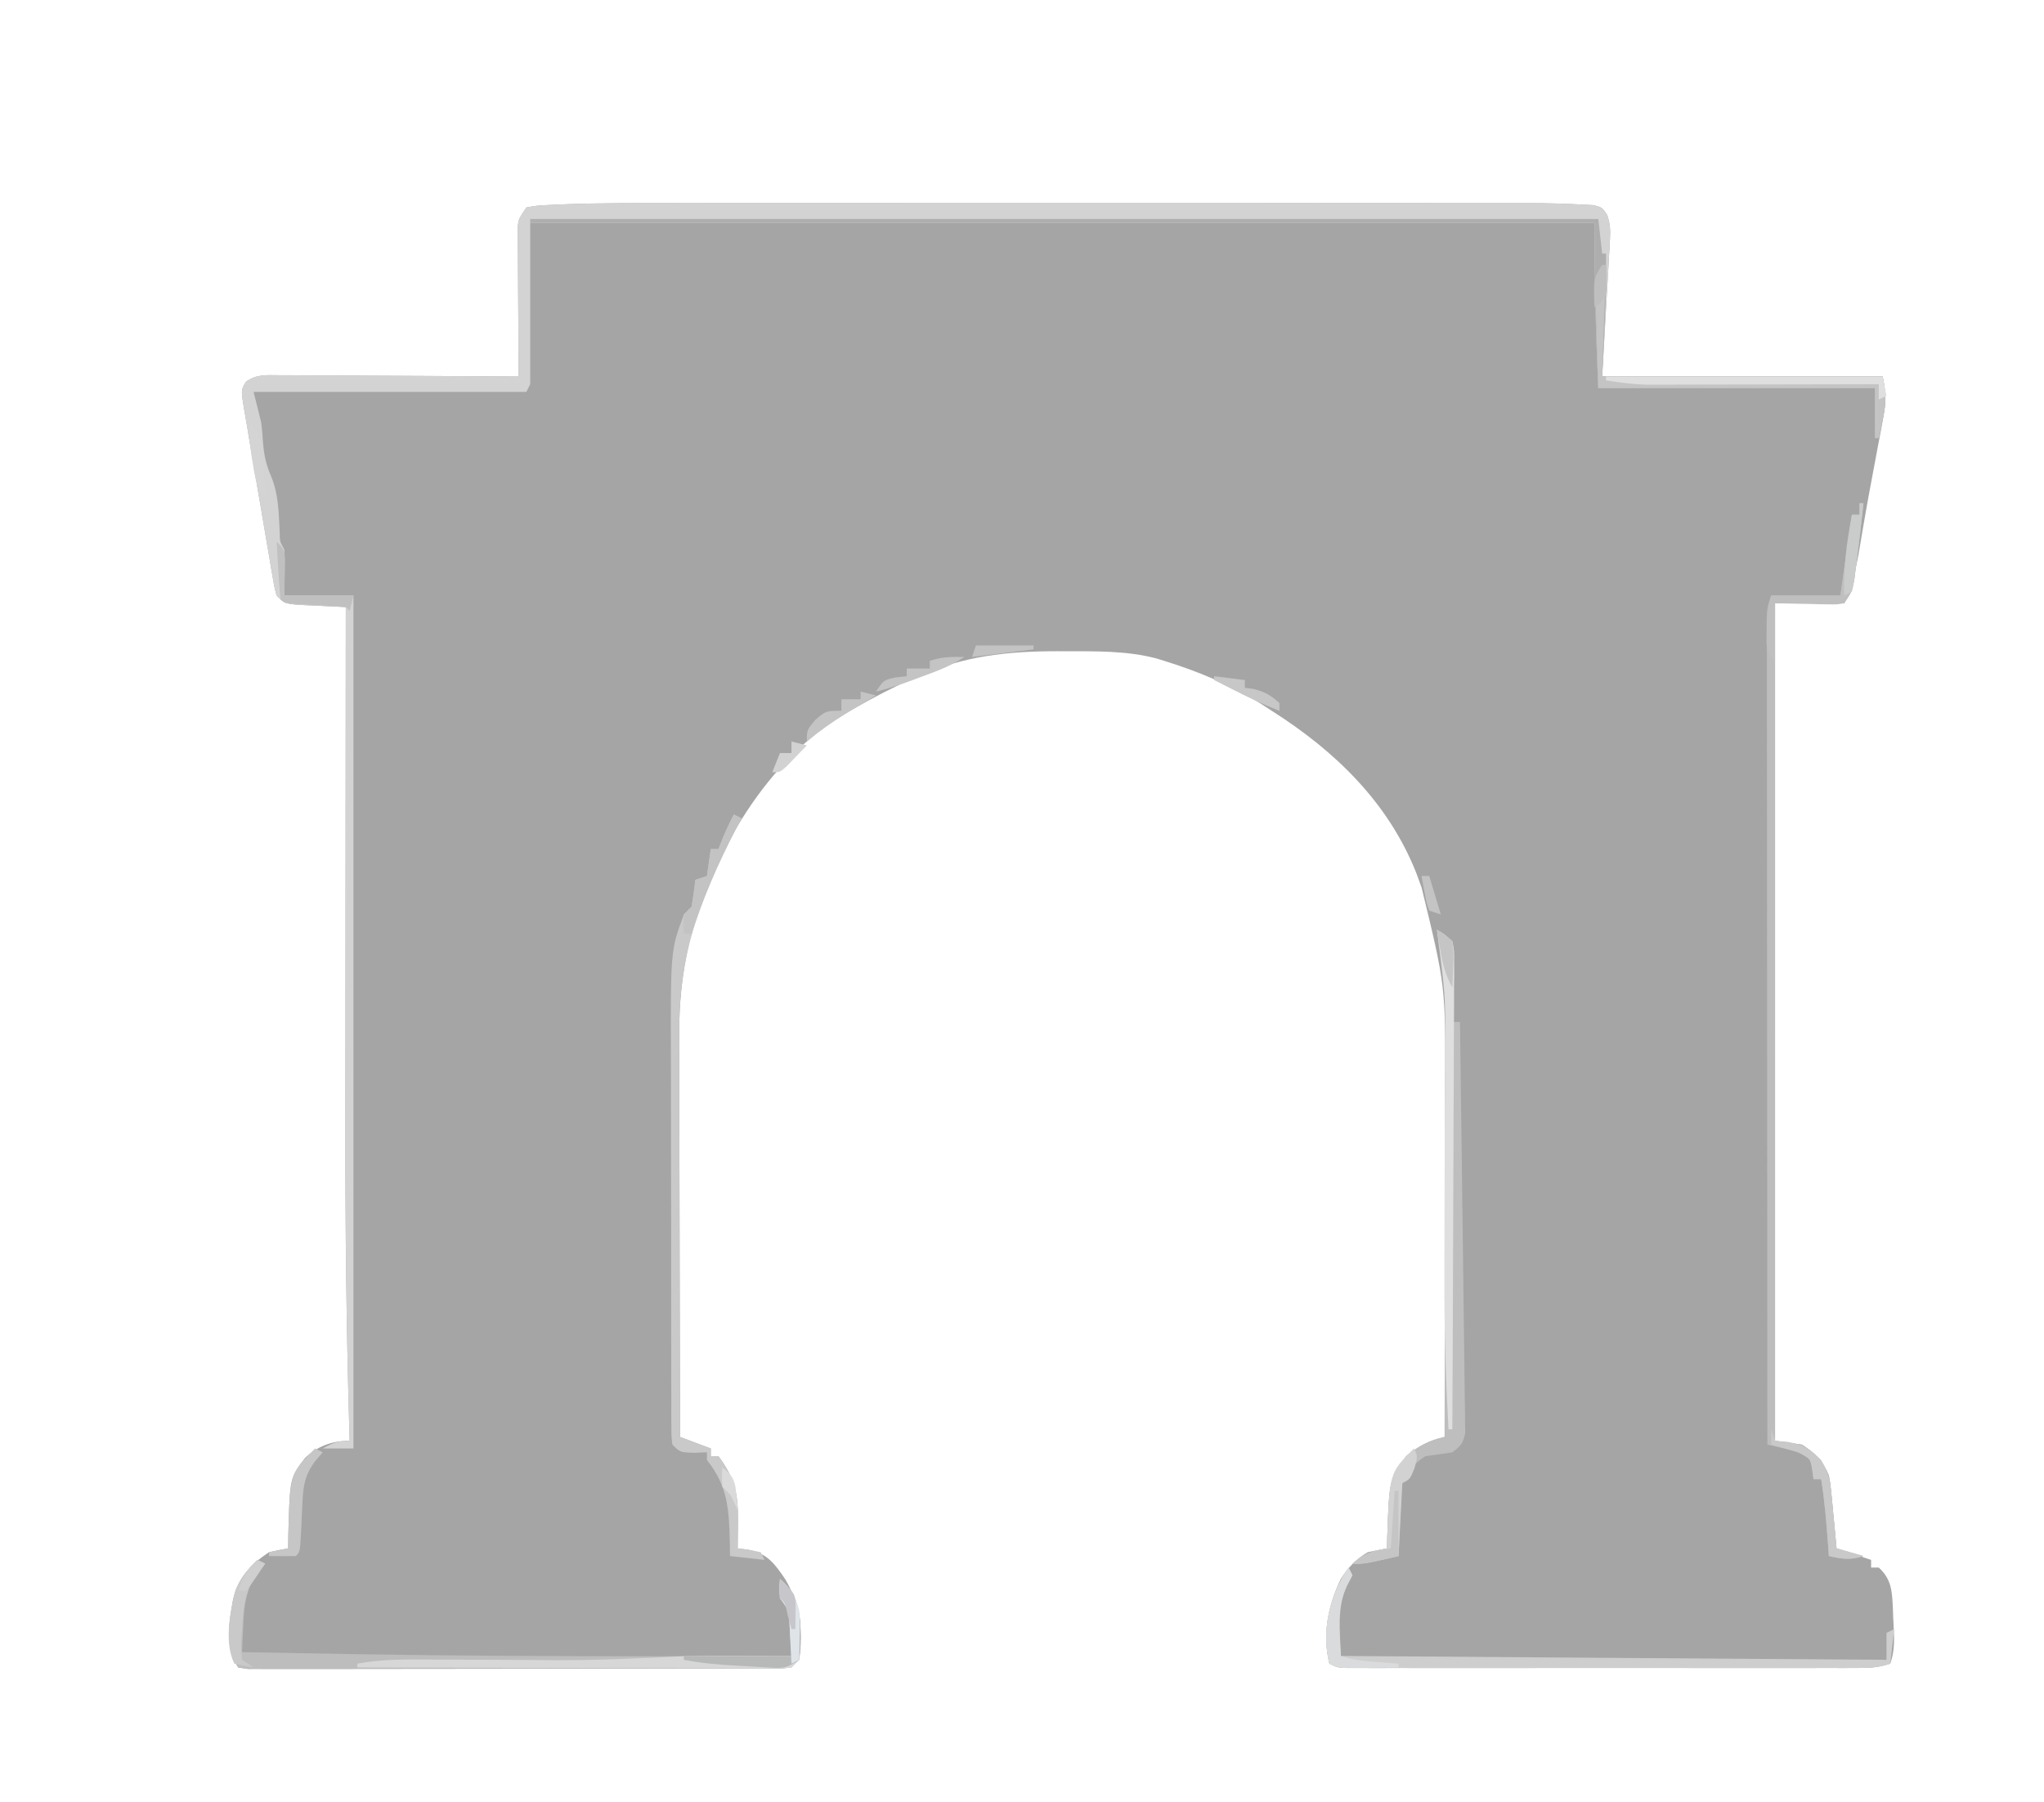
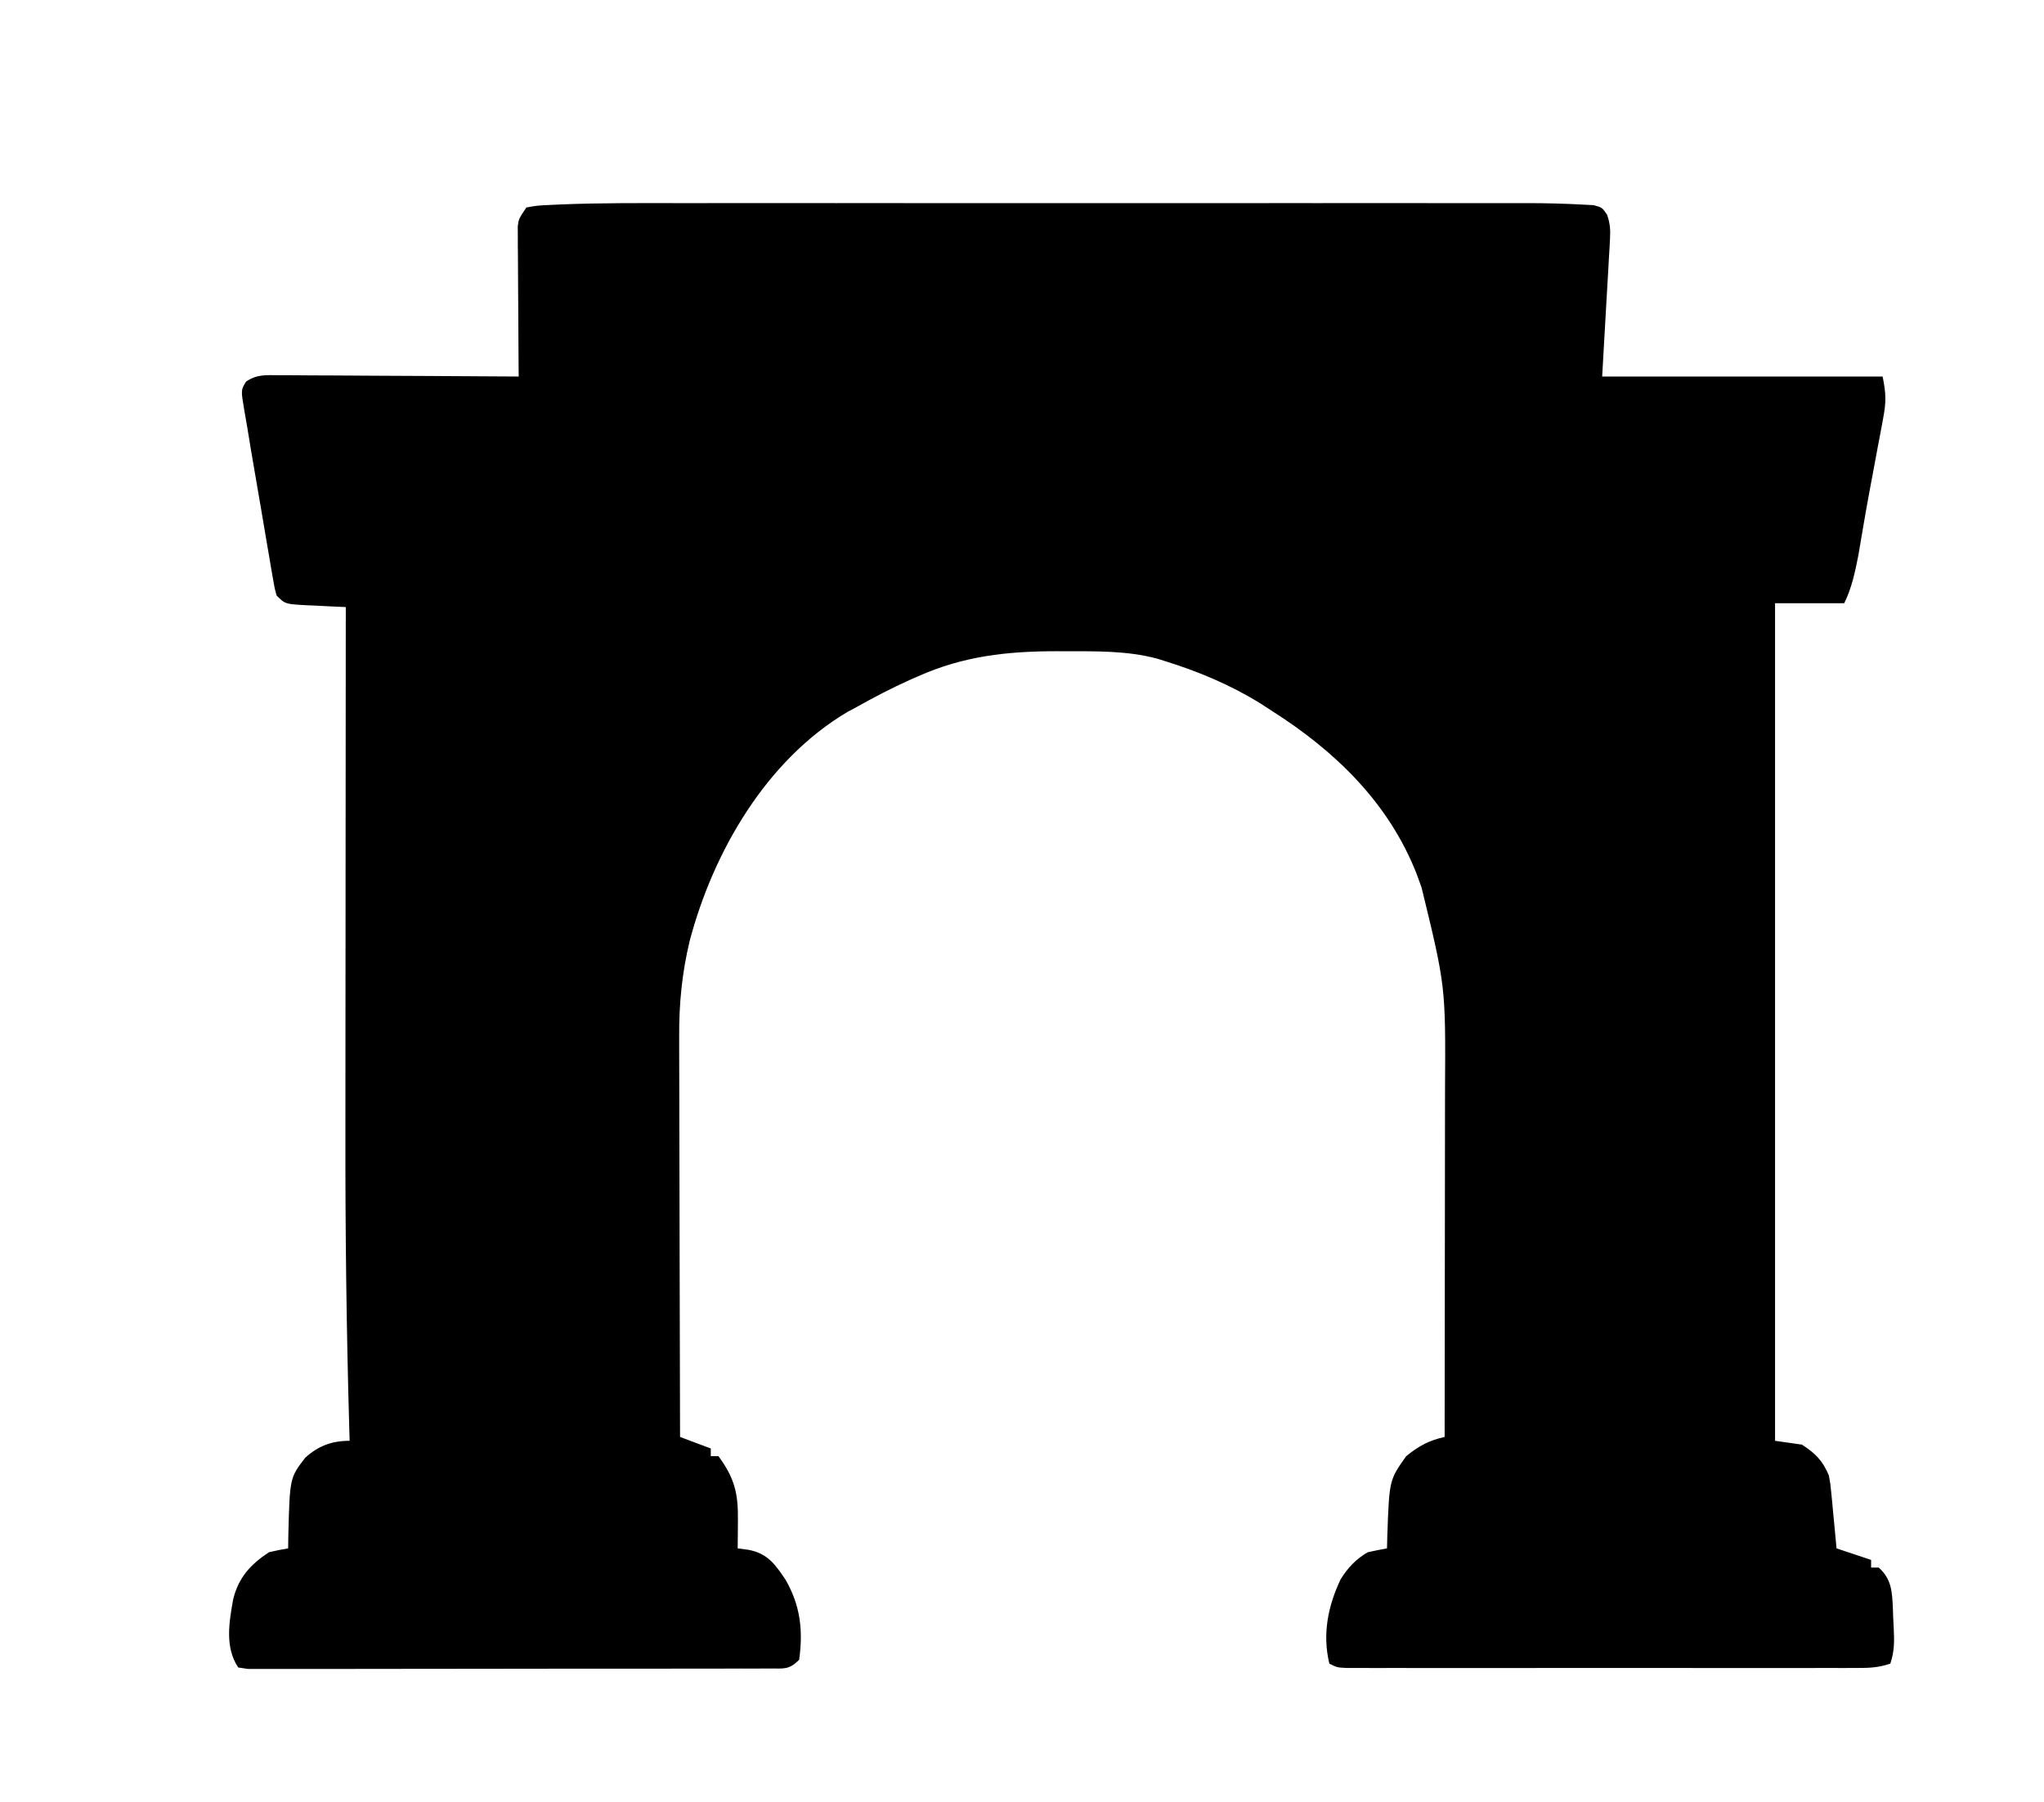
- <svg xmlns="http://www.w3.org/2000/svg" version="1.1" width="532" height="469">
-   <path d="M0 0 C2.477 -0.001 4.954 -0.003 7.431 -0.005 C13.423 -0.009 19.415 -0.009 25.407 -0.006 C30.28 -0.004 35.153 -0.003 40.025 -0.004 C41.071 -0.005 41.071 -0.005 42.137 -0.005 C43.553 -0.005 44.969 -0.006 46.385 -0.006 C59.619 -0.009 72.853 -0.005 86.086 -0 C97.421 0.004 108.755 0.004 120.089 -0.001 C133.288 -0.006 146.486 -0.008 159.684 -0.005 C161.093 -0.005 162.502 -0.005 163.911 -0.004 C164.604 -0.004 165.297 -0.004 166.011 -0.004 C170.876 -0.003 175.74 -0.005 180.605 -0.007 C187.157 -0.01 193.71 -0.008 200.262 -0.002 C202.662 -0.001 205.062 -0.001 207.462 -0.003 C210.746 -0.006 214.03 -0.003 217.314 0.002 C218.255 0 219.196 -0.002 220.166 -0.004 C224.843 0.009 229.515 0.127 234.185 0.387 C235.085 0.433 235.985 0.478 236.912 0.524 C239.134 1.129 239.134 1.129 240.433 3.051 C241.193 5.307 241.312 6.885 241.177 9.255 C241.116 10.473 241.116 10.473 241.053 11.715 C240.973 12.98 240.973 12.98 240.891 14.27 C240.829 15.443 240.829 15.443 240.766 16.641 C240.609 19.554 240.433 22.467 240.259 25.379 C239.887 31.897 239.516 38.414 239.134 45.129 C263.224 45.129 287.314 45.129 312.134 45.129 C313.051 49.718 313.074 51.732 312.243 56.145 C312.029 57.306 311.816 58.467 311.596 59.664 C311.361 60.89 311.126 62.116 310.884 63.379 C310.413 65.909 309.943 68.439 309.473 70.969 C309.127 72.81 309.127 72.81 308.774 74.688 C307.72 80.351 306.769 86.031 305.809 91.711 C304.968 95.968 304.083 100.23 302.134 104.129 C296.194 104.129 290.254 104.129 284.134 104.129 C284.134 176.069 284.134 248.009 284.134 322.129 C286.444 322.459 288.754 322.789 291.134 323.129 C294.648 325.394 296.528 327.31 298.134 331.129 C298.544 333.328 298.544 333.328 298.766 335.676 C298.892 336.943 298.892 336.943 299.02 338.235 C299.099 339.108 299.178 339.98 299.259 340.879 C299.345 341.768 299.431 342.656 299.52 343.571 C299.732 345.756 299.934 347.943 300.134 350.129 C303.104 351.119 306.074 352.109 309.134 353.129 C309.134 353.789 309.134 354.449 309.134 355.129 C309.794 355.129 310.454 355.129 311.134 355.129 C314.511 358.198 314.583 361.431 314.802 365.733 C314.829 366.544 314.856 367.356 314.884 368.192 C314.926 369.007 314.969 369.823 315.012 370.663 C315.17 374.212 315.271 376.717 314.134 380.129 C310.972 381.183 308.753 381.255 305.433 381.256 C304.246 381.259 303.058 381.262 301.834 381.265 C300.53 381.263 299.225 381.261 297.881 381.259 C296.495 381.26 295.109 381.262 293.722 381.264 C289.956 381.269 286.19 381.267 282.423 381.264 C278.486 381.261 274.548 381.264 270.611 381.265 C263.999 381.267 257.387 381.265 250.775 381.26 C243.124 381.254 235.474 381.256 227.823 381.262 C221.26 381.266 214.696 381.267 208.133 381.264 C204.211 381.263 200.288 381.262 196.366 381.266 C192.68 381.269 188.994 381.267 185.307 381.261 C183.304 381.259 181.301 381.262 179.297 381.265 C178.112 381.262 176.927 381.259 175.707 381.256 C174.673 381.256 173.639 381.256 172.573 381.255 C170.134 381.129 170.134 381.129 168.134 380.129 C166.279 372.568 167.741 365.14 171.087 358.133 C172.958 355.155 175.09 352.881 178.134 351.129 C179.794 350.767 181.461 350.43 183.134 350.129 C183.159 349.067 183.185 348.005 183.212 346.911 C183.727 332.322 183.727 332.322 188.134 326.129 C191.412 323.465 194.06 322.034 198.134 321.129 C198.157 306.638 198.175 292.146 198.185 277.655 C198.19 270.925 198.197 264.194 198.209 257.464 C198.22 250.961 198.226 244.458 198.228 237.954 C198.23 235.482 198.234 233.009 198.239 230.537 C198.4 203.853 198.4 203.853 192.134 178.129 C191.689 176.907 191.244 175.685 190.786 174.426 C183.493 155.98 169.626 142.601 153.134 132.129 C152.167 131.502 151.2 130.874 150.204 130.227 C142.332 125.352 133.965 121.858 125.134 119.129 C124.507 118.934 123.88 118.738 123.234 118.536 C115.442 116.458 107.329 116.644 99.321 116.629 C98.542 116.627 97.762 116.625 96.96 116.623 C84.191 116.646 72.924 117.887 61.134 123.129 C60.401 123.45 59.669 123.771 58.915 124.102 C54.185 126.225 49.652 128.589 45.134 131.129 C43.915 131.781 43.915 131.781 42.673 132.446 C21.548 144.972 7.756 168.874 1.633 192.04 C-0.373 200.427 -1.153 208.413 -1.094 217.027 C-1.094 218.16 -1.094 219.293 -1.094 220.46 C-1.093 224.166 -1.078 227.872 -1.062 231.579 C-1.058 234.164 -1.055 236.749 -1.053 239.334 C-1.046 245.418 -1.031 251.502 -1.01 257.586 C-0.988 264.52 -0.977 271.453 -0.967 278.387 C-0.946 292.634 -0.911 306.882 -0.866 321.129 C3.094 322.614 3.094 322.614 7.134 324.129 C7.134 324.789 7.134 325.449 7.134 326.129 C7.794 326.129 8.454 326.129 9.134 326.129 C13.341 331.866 14.281 335.851 14.196 342.817 C14.192 343.519 14.187 344.221 14.182 344.944 C14.171 346.672 14.153 348.401 14.134 350.129 C15.071 350.254 16.008 350.379 16.973 350.508 C21.906 351.478 23.807 354.173 26.555 358.227 C30.451 364.957 31.195 371.439 30.134 379.129 C27.461 381.801 26.175 381.383 22.44 381.39 C21.228 381.397 20.017 381.404 18.768 381.412 C17.419 381.409 16.069 381.407 14.719 381.404 C13.304 381.408 11.888 381.414 10.472 381.42 C6.621 381.433 2.77 381.434 -1.081 381.431 C-4.292 381.43 -7.503 381.435 -10.714 381.44 C-18.286 381.451 -25.859 381.451 -33.431 381.445 C-41.253 381.439 -49.075 381.451 -56.897 381.473 C-63.604 381.49 -70.311 381.496 -77.019 381.493 C-81.029 381.491 -85.038 381.494 -89.048 381.508 C-92.817 381.52 -96.586 381.518 -100.355 381.505 C-101.741 381.503 -103.127 381.506 -104.513 381.514 C-106.399 381.524 -108.286 381.515 -110.173 381.504 C-111.23 381.504 -112.288 381.504 -113.377 381.504 C-114.199 381.38 -115.02 381.257 -115.866 381.129 C-119.367 375.878 -118.254 369.421 -117.179 363.379 C-115.773 357.707 -112.728 354.37 -107.866 351.129 C-106.211 350.744 -104.544 350.401 -102.866 350.129 C-102.845 348.428 -102.845 348.428 -102.823 346.692 C-102.436 331.748 -102.436 331.748 -98.398 326.512 C-95.002 323.446 -91.477 322.129 -86.866 322.129 C-86.911 320.6 -86.911 320.6 -86.957 319.04 C-87.701 293.166 -88.008 267.317 -87.968 241.433 C-87.961 236.61 -87.961 231.787 -87.96 226.963 C-87.957 217.905 -87.949 208.847 -87.938 199.789 C-87.927 189.445 -87.922 179.101 -87.917 168.757 C-87.906 147.548 -87.889 126.339 -87.866 105.129 C-89.564 105.056 -89.564 105.056 -91.296 104.981 C-92.778 104.906 -94.26 104.83 -95.741 104.754 C-96.488 104.723 -97.234 104.693 -98.003 104.661 C-103.64 104.356 -103.64 104.356 -105.866 102.129 C-106.404 100.196 -106.404 100.196 -106.812 97.807 C-106.969 96.912 -107.126 96.017 -107.287 95.095 C-107.449 94.124 -107.61 93.153 -107.777 92.153 C-107.949 91.154 -108.121 90.154 -108.299 89.125 C-108.85 85.919 -109.389 82.712 -109.929 79.504 C-110.296 77.365 -110.664 75.226 -111.032 73.086 C-111.385 71.025 -111.738 68.964 -112.089 66.903 C-112.253 65.944 -112.416 64.986 -112.585 63.998 C-112.887 62.201 -113.182 60.404 -113.469 58.605 C-113.727 56.996 -114.005 55.389 -114.304 53.787 C-115.174 48.618 -115.174 48.618 -113.796 46.431 C-110.93 44.497 -108.627 44.77 -105.192 44.789 C-104.182 44.788 -104.182 44.788 -103.151 44.787 C-100.927 44.79 -98.704 44.813 -96.48 44.836 C-94.937 44.842 -93.394 44.846 -91.852 44.849 C-87.792 44.861 -83.734 44.89 -79.675 44.923 C-75.532 44.954 -71.39 44.968 -67.247 44.983 C-59.12 45.015 -50.993 45.066 -42.866 45.129 C-42.877 43.903 -42.887 42.677 -42.898 41.413 C-42.934 36.868 -42.957 32.323 -42.976 27.777 C-42.986 25.809 -43 23.841 -43.017 21.873 C-43.042 19.046 -43.053 16.218 -43.062 13.391 C-43.072 12.51 -43.082 11.628 -43.093 10.72 C-43.093 9.9 -43.093 9.079 -43.094 8.234 C-43.098 7.512 -43.102 6.79 -43.107 6.047 C-42.866 4.129 -42.866 4.129 -40.866 1.129 C-38.045 0.622 -38.045 0.622 -34.296 0.45 C-33.594 0.417 -32.893 0.384 -32.17 0.35 C-21.455 -0.094 -10.722 -0.01 0 0 Z " fill="#A5A5A5" transform="translate(177.8665,52.87061)" />
-   <path d="M0 0 C2.477 -0.001 4.954 -0.003 7.431 -0.005 C13.423 -0.009 19.415 -0.009 25.407 -0.006 C30.28 -0.004 35.153 -0.003 40.025 -0.004 C41.071 -0.005 41.071 -0.005 42.137 -0.005 C43.553 -0.005 44.969 -0.006 46.385 -0.006 C59.619 -0.009 72.853 -0.005 86.086 -0 C97.421 0.004 108.755 0.004 120.089 -0.001 C133.288 -0.006 146.486 -0.008 159.684 -0.005 C161.093 -0.005 162.502 -0.005 163.911 -0.004 C164.604 -0.004 165.297 -0.004 166.011 -0.004 C170.876 -0.003 175.74 -0.005 180.605 -0.007 C187.157 -0.01 193.71 -0.008 200.262 -0.002 C202.662 -0.001 205.062 -0.001 207.462 -0.003 C210.746 -0.006 214.03 -0.003 217.314 0.002 C218.255 0 219.196 -0.002 220.166 -0.004 C224.843 0.009 229.515 0.127 234.185 0.387 C235.085 0.433 235.985 0.478 236.912 0.524 C239.134 1.129 239.134 1.129 240.433 3.051 C241.193 5.307 241.312 6.885 241.177 9.255 C241.116 10.473 241.116 10.473 241.053 11.715 C240.973 12.98 240.973 12.98 240.891 14.27 C240.829 15.443 240.829 15.443 240.766 16.641 C240.609 19.554 240.433 22.467 240.259 25.379 C239.887 31.897 239.516 38.414 239.134 45.129 C263.224 45.129 287.314 45.129 312.134 45.129 C313.041 49.667 313.083 51.611 312.196 55.942 C312.001 56.918 311.807 57.894 311.606 58.899 C311.45 59.635 311.294 60.371 311.134 61.129 C310.804 61.129 310.474 61.129 310.134 61.129 C310.134 56.839 310.134 52.549 310.134 48.129 C286.374 48.129 262.614 48.129 238.134 48.129 C237.452 33.808 237.134 19.467 237.134 5.129 C145.724 5.129 54.314 5.129 -39.866 5.129 C-39.866 18.989 -39.866 32.849 -39.866 47.129 C-40.361 48.119 -40.361 48.119 -40.866 49.129 C-64.296 49.129 -87.726 49.129 -111.866 49.129 C-111.206 51.769 -110.546 54.409 -109.866 57.129 C-109.676 58.792 -109.522 60.459 -109.429 62.129 C-109.158 65.381 -108.668 67.955 -107.366 70.942 C-105.391 75.611 -105.322 80.357 -105.077 85.372 C-105.044 88.089 -105.044 88.089 -103.866 90.129 C-103.728 94.132 -103.824 98.123 -103.866 102.129 C-97.926 102.129 -91.986 102.129 -85.866 102.129 C-85.866 175.389 -85.866 248.649 -85.866 324.129 C-88.506 324.129 -91.146 324.129 -93.866 324.129 C-91.219 322.669 -89.972 322.129 -86.866 322.129 C-86.911 320.6 -86.911 320.6 -86.957 319.04 C-87.701 293.166 -88.008 267.317 -87.968 241.433 C-87.961 236.61 -87.961 231.787 -87.96 226.963 C-87.957 217.905 -87.949 208.847 -87.938 199.789 C-87.927 189.445 -87.922 179.101 -87.917 168.757 C-87.906 147.548 -87.889 126.339 -87.866 105.129 C-89.564 105.056 -89.564 105.056 -91.296 104.981 C-92.778 104.906 -94.26 104.83 -95.741 104.754 C-96.488 104.723 -97.234 104.693 -98.003 104.661 C-103.64 104.356 -103.64 104.356 -105.866 102.129 C-106.404 100.196 -106.404 100.196 -106.812 97.807 C-106.969 96.912 -107.126 96.017 -107.287 95.095 C-107.449 94.124 -107.61 93.153 -107.777 92.153 C-108.035 90.654 -108.035 90.654 -108.299 89.125 C-108.85 85.919 -109.389 82.712 -109.929 79.504 C-110.296 77.365 -110.664 75.226 -111.032 73.086 C-111.385 71.025 -111.738 68.964 -112.089 66.903 C-112.334 65.465 -112.334 65.465 -112.585 63.998 C-112.887 62.201 -113.182 60.404 -113.469 58.605 C-113.727 56.996 -114.005 55.389 -114.304 53.787 C-115.174 48.618 -115.174 48.618 -113.796 46.431 C-110.93 44.497 -108.627 44.77 -105.192 44.789 C-104.182 44.788 -104.182 44.788 -103.151 44.787 C-100.927 44.79 -98.704 44.813 -96.48 44.836 C-94.937 44.842 -93.394 44.846 -91.852 44.849 C-87.792 44.861 -83.734 44.89 -79.675 44.923 C-75.532 44.954 -71.39 44.968 -67.247 44.983 C-59.12 45.015 -50.993 45.066 -42.866 45.129 C-42.877 43.903 -42.887 42.677 -42.898 41.413 C-42.934 36.868 -42.957 32.323 -42.976 27.777 C-42.986 25.809 -43 23.841 -43.017 21.873 C-43.042 19.046 -43.053 16.218 -43.062 13.391 C-43.072 12.51 -43.082 11.628 -43.093 10.72 C-43.093 9.9 -43.093 9.079 -43.094 8.234 C-43.098 7.512 -43.102 6.79 -43.107 6.047 C-42.866 4.129 -42.866 4.129 -40.866 1.129 C-38.045 0.622 -38.045 0.622 -34.296 0.45 C-33.594 0.417 -32.893 0.384 -32.17 0.35 C-21.455 -0.094 -10.722 -0.01 0 0 Z " fill="#D3D3D3" transform="translate(177.8665,52.87061)" />
-   <path d="M0 0 C0.33 0 0.66 0 1 0 C0.434 5.469 -0.219 10.924 -0.938 16.375 C-1.091 17.558 -1.244 18.742 -1.402 19.961 C-2 23 -2 23 -4 26 C-9.94 26 -15.88 26 -22 26 C-22 97.94 -22 169.88 -22 244 C-19.69 244.33 -17.38 244.66 -15 245 C-11.486 247.265 -9.606 249.181 -8 253 C-7.589 255.198 -7.589 255.198 -7.367 257.547 C-7.283 258.391 -7.2 259.236 -7.113 260.105 C-6.995 261.415 -6.995 261.415 -6.875 262.75 C-6.789 263.638 -6.702 264.526 -6.613 265.441 C-6.402 267.627 -6.198 269.813 -6 272 C-3.69 272.66 -1.38 273.32 1 274 C-2.35 275.117 -4.593 274.763 -8 274 C-8.061 273.143 -8.121 272.286 -8.184 271.402 C-8.611 265.564 -9.059 259.779 -10 254 C-10.66 254 -11.32 254 -12 254 C-12.103 253.216 -12.206 252.433 -12.312 251.625 C-12.776 248.67 -12.776 248.67 -16 247 C-18.046 246.338 -18.046 246.338 -20.188 245.875 C-21.446 245.586 -22.704 245.298 -24 245 C-24.023 216.628 -24.041 188.256 -24.052 159.884 C-24.057 146.712 -24.064 133.539 -24.075 120.366 C-24.085 108.888 -24.092 97.41 -24.094 85.931 C-24.095 79.851 -24.098 73.77 -24.106 67.69 C-24.112 61.972 -24.115 56.253 -24.113 50.535 C-24.113 48.432 -24.115 46.329 -24.119 44.225 C-24.124 41.363 -24.123 38.5 -24.12 35.637 C-24.123 34.797 -24.126 33.958 -24.129 33.093 C-24.121 29.803 -24.048 27.144 -23 24 C-17.06 24 -11.12 24 -5 24 C-4.01 17.07 -3.02 10.14 -2 3 C-1.34 3 -0.68 3 0 3 C0 2.01 0 1.02 0 0 Z " fill="#BDBDBD" transform="translate(484,131)" />
-   <path d="M0 0 C91.74 0 183.48 0 278 0 C278.33 2.97 278.66 5.94 279 9 C279.33 9 279.66 9 280 9 C280.196 19.719 279.537 30.253 279 41 C303.09 41 327.18 41 352 41 C352.908 45.538 352.95 47.481 352.062 51.812 C351.868 52.788 351.673 53.764 351.473 54.77 C351.317 55.506 351.161 56.242 351 57 C350.67 57 350.34 57 350 57 C350 52.71 350 48.42 350 44 C326.24 44 302.48 44 278 44 C277.318 29.679 277 15.337 277 1 C185.59 1 94.18 1 0 1 C0 0.67 0 0.34 0 0 Z " fill="#AEAEAE" transform="translate(138,57)" />
-   <path d="M0 0 C1.976 1.195 1.976 1.195 4 3 C4.454 5.268 4.454 5.268 4.391 7.887 C4.371 9.293 4.371 9.293 4.352 10.729 C4.318 11.705 4.285 12.681 4.25 13.688 C4.232 14.676 4.214 15.664 4.195 16.682 C4.148 19.122 4.082 21.561 4 24 C4.66 24 5.32 24 6 24 C6.201 38.16 6.384 52.32 6.547 66.48 C6.623 73.055 6.705 79.629 6.799 86.204 C6.89 92.545 6.966 98.886 7.032 105.228 C7.06 107.651 7.093 110.074 7.132 112.496 C7.185 115.882 7.219 119.268 7.249 122.654 C7.269 123.662 7.289 124.67 7.31 125.709 C7.314 126.631 7.318 127.552 7.323 128.501 C7.338 129.703 7.338 129.703 7.354 130.929 C6.903 133.566 6.135 134.424 4 136 C1.673 136.374 -0.661 136.708 -3 137 C-6.051 139.034 -6.57 139.834 -8 143 C-8.33 143.33 -8.66 143.66 -9 144 C-9.156 145.413 -9.251 146.834 -9.316 148.254 C-9.358 149.108 -9.4 149.962 -9.443 150.842 C-9.483 151.74 -9.522 152.637 -9.562 153.562 C-9.606 154.464 -9.649 155.366 -9.693 156.295 C-9.8 158.53 -9.902 160.765 -10 163 C-11.437 163.337 -12.874 163.67 -14.312 164 C-15.113 164.186 -15.914 164.371 -16.738 164.562 C-19 165 -19 165 -22 165 C-19.029 162.469 -16.816 161.652 -13 161 C-12.974 159.938 -12.948 158.876 -12.922 157.781 C-12.406 143.193 -12.406 143.193 -8 137 C-4.721 134.336 -2.073 132.904 2 132 C2.023 117.508 2.041 103.017 2.052 88.525 C2.057 81.795 2.064 75.065 2.075 68.335 C2.086 61.832 2.092 55.328 2.095 48.825 C2.097 46.352 2.1 43.88 2.106 41.407 C2.53 20.589 2.53 20.589 0 0 Z " fill="#BEBEBE" transform="translate(374,242)" />
-   <path d="M0 0 C0.66 0.33 1.32 0.66 2 1 C1.196 2.011 0.391 3.021 -0.438 4.062 C-3.083 8.189 -3.474 12.017 -3.66 16.809 C-3.696 17.502 -3.732 18.195 -3.77 18.909 C-3.857 20.606 -3.93 22.303 -4 24 C5.208 24.18 14.416 24.345 23.625 24.5 C24.33 24.512 25.036 24.524 25.762 24.536 C51.863 24.971 77.959 25.088 104.062 25.062 C104.94 25.062 105.817 25.061 106.72 25.06 C117.48 25.049 128.24 25.029 139 25 C138.886 22.874 138.759 20.749 138.625 18.625 C138.521 16.85 138.521 16.85 138.414 15.039 C138.298 11.894 138.298 11.894 136 10 C135.875 7.375 135.875 7.375 136 5 C139.679 8.177 140.874 11.448 141.266 16.262 C141.26 17.392 141.255 18.523 141.25 19.688 C141.258 21.395 141.258 21.395 141.266 23.137 C141 26 141 26 139 28 C136.511 28.254 136.511 28.254 133.306 28.261 C132.095 28.268 130.883 28.275 129.635 28.282 C128.285 28.28 126.936 28.277 125.586 28.275 C124.17 28.279 122.754 28.284 121.339 28.29 C117.488 28.304 113.636 28.304 109.785 28.302 C106.574 28.301 103.363 28.305 100.152 28.31 C92.58 28.321 85.008 28.322 77.436 28.316 C69.614 28.31 61.792 28.322 53.97 28.343 C47.262 28.361 40.555 28.367 33.848 28.364 C29.838 28.362 25.828 28.364 21.819 28.378 C18.049 28.391 14.281 28.389 10.511 28.376 C9.125 28.374 7.739 28.376 6.354 28.385 C4.467 28.395 2.58 28.385 0.694 28.374 C-0.364 28.374 -1.421 28.375 -2.511 28.375 C-3.332 28.251 -4.154 28.127 -5 28 C-8.501 22.749 -7.388 16.292 -6.312 10.25 C-5.228 5.794 -3.172 3.256 0 0 Z " fill="#BDBDBD" transform="translate(67,406)" />
-   <path d="M0 0 C0.33 0.66 0.66 1.32 1 2 C0.526 2.908 0.051 3.815 -0.438 4.75 C-2.805 10.435 -2.805 10.435 -2 23 C44.86 23.33 91.72 23.66 140 24 C140 21.69 140 19.38 140 17 C140.99 16.505 140.99 16.505 142 16 C141.67 18.97 141.34 21.94 141 25 C137.839 26.054 135.619 26.126 132.3 26.127 C131.112 26.13 129.925 26.133 128.701 26.136 C127.396 26.134 126.092 26.131 124.748 26.129 C123.361 26.131 121.975 26.133 120.589 26.135 C116.822 26.139 113.056 26.137 109.29 26.134 C105.352 26.132 101.415 26.134 97.477 26.136 C90.865 26.138 84.254 26.135 77.642 26.13 C69.991 26.125 62.34 26.127 54.689 26.132 C48.126 26.137 41.563 26.137 35 26.135 C31.077 26.133 27.155 26.133 23.232 26.136 C19.546 26.139 15.86 26.137 12.174 26.131 C10.17 26.129 8.167 26.132 6.164 26.136 C4.979 26.133 3.794 26.13 2.573 26.127 C1.539 26.127 0.505 26.126 -0.56 26.126 C-3 26 -3 26 -5 25 C-6.924 17.155 -5.34 9.163 -1.391 2.137 C-0.702 1.079 -0.702 1.079 0 0 Z " fill="#CECECE" transform="translate(351,408)" />
-   <path d="M0 0 C0.66 0.33 1.32 0.66 2 1 C1.492 1.946 0.984 2.892 0.461 3.867 C-3.376 11.176 -6.756 18.476 -9.375 26.312 C-9.613 27.016 -9.851 27.719 -10.096 28.443 C-13.225 38.182 -14.297 47.699 -14.227 57.897 C-14.227 59.03 -14.228 60.163 -14.228 61.331 C-14.227 65.037 -14.211 68.743 -14.195 72.449 C-14.192 75.034 -14.189 77.619 -14.187 80.204 C-14.18 86.288 -14.164 92.372 -14.144 98.457 C-14.122 105.39 -14.111 112.324 -14.101 119.257 C-14.08 133.505 -14.045 147.752 -14 162 C-11.36 162.99 -8.72 163.98 -6 165 C-6 165.66 -6 166.32 -6 167 C-5.34 167 -4.68 167 -4 167 C0.207 172.737 1.147 176.722 1.062 183.688 C1.058 184.389 1.053 185.091 1.049 185.814 C1.037 187.543 1.019 189.272 1 191 C2.454 191.186 2.454 191.186 3.938 191.375 C4.948 191.581 5.959 191.787 7 192 C7.495 192.99 7.495 192.99 8 194 C5.03 193.67 2.06 193.34 -1 193 C-1.014 191.866 -1.028 190.731 -1.043 189.562 C-1.272 180.976 -1.467 174.951 -7 168 C-7 167.34 -7 166.68 -7 166 C-8.114 166.041 -9.227 166.083 -10.375 166.125 C-14 166 -14 166 -16 164 C-16.254 161.856 -16.254 161.856 -16.261 159.146 C-16.271 157.607 -16.271 157.607 -16.282 156.037 C-16.28 154.907 -16.277 153.777 -16.275 152.612 C-16.28 151.425 -16.285 150.238 -16.29 149.015 C-16.302 145.749 -16.304 142.484 -16.302 139.219 C-16.301 136.486 -16.305 133.754 -16.31 131.021 C-16.321 124.561 -16.322 118.1 -16.316 111.64 C-16.31 105.004 -16.322 98.369 -16.343 91.733 C-16.361 86.021 -16.367 80.308 -16.364 74.596 C-16.362 71.192 -16.364 67.788 -16.378 64.383 C-16.473 35.352 -16.473 35.352 -13 26 C-12.34 25.34 -11.68 24.68 -11 24 C-10.6 21.677 -10.26 19.343 -10 17 C-9.01 16.67 -8.02 16.34 -7 16 C-6.67 13.69 -6.34 11.38 -6 9 C-5.34 9 -4.68 9 -4 9 C-3.711 8.258 -3.422 7.515 -3.125 6.75 C-2.177 4.433 -1.152 2.221 0 0 Z " fill="#C9C9C9" transform="translate(191,212)" />
-   <path d="M0 0 C0.33 0 0.66 0 1 0 C0.67 9.57 0.34 19.14 0 29 C24.09 29 48.18 29 73 29 C73.908 33.538 73.95 35.481 73.062 39.812 C72.868 40.788 72.673 41.764 72.473 42.77 C72.239 43.874 72.239 43.874 72 45 C71.67 45 71.34 45 71 45 C71 40.71 71 36.42 71 32 C47.24 32 23.48 32 -1 32 C-2 3 -2 3 0 0 Z " fill="#C4C4C4" transform="translate(417,69)" />
-   <path d="M0 0 C3.679 3.177 4.874 6.448 5.266 11.262 C5.26 12.392 5.255 13.523 5.25 14.688 C5.258 16.395 5.258 16.395 5.266 18.137 C5 21 5 21 3 23 C0.989 23.246 0.989 23.246 -1.53 23.241 C-2.484 23.243 -3.438 23.246 -4.42 23.249 C-5.469 23.242 -6.519 23.234 -7.6 23.227 C-8.703 23.227 -9.805 23.228 -10.941 23.228 C-14.599 23.227 -18.256 23.211 -21.914 23.195 C-24.445 23.192 -26.975 23.189 -29.506 23.187 C-35.495 23.18 -41.483 23.164 -47.472 23.144 C-54.29 23.122 -61.107 23.111 -67.924 23.101 C-81.95 23.08 -95.975 23.045 -110 23 C-110 22.67 -110 22.34 -110 22 C-103.282 20.755 -96.638 20.891 -89.824 20.938 C-87.868 20.943 -85.912 20.949 -83.956 20.955 C-79.851 20.968 -75.747 20.99 -71.642 21.01 C-51.265 21.174 -51.265 21.174 -30.912 20.362 C-23.896 19.894 -16.904 19.888 -9.875 19.938 C-7.994 19.944 -7.994 19.944 -6.074 19.951 C-3.049 19.963 -0.025 19.979 3 20 C2.886 17.874 2.759 15.749 2.625 13.625 C2.521 11.85 2.521 11.85 2.414 10.039 C2.298 6.894 2.298 6.894 0 5 C-0.125 2.375 -0.125 2.375 0 0 Z " fill="#D7D7D7" transform="translate(203,411)" />
-   <path d="M0 0 C1.97 1.176 1.97 1.176 4 3 C4.492 5.353 4.492 5.353 4.481 8.182 C4.487 9.255 4.492 10.328 4.498 11.433 C4.483 12.61 4.469 13.786 4.454 14.999 C4.455 16.238 4.455 17.477 4.456 18.754 C4.454 22.153 4.433 25.55 4.406 28.949 C4.381 32.501 4.378 36.052 4.373 39.603 C4.361 46.329 4.328 53.054 4.288 59.78 C4.243 67.436 4.221 75.093 4.201 82.749 C4.159 98.5 4.089 114.25 4 130 C3.67 130 3.34 130 3 130 C2.274 116.531 1.862 103.108 1.925 89.619 C1.938 86.774 1.944 83.929 1.949 81.084 C1.96 75.056 1.979 69.028 2 63 C2.024 55.972 2.044 48.944 2.056 41.916 C2.062 39.141 2.075 36.366 2.088 33.591 C2.264 16.693 2.264 16.693 0 0 Z " fill="#DFDFDF" transform="translate(374,242)" />
-   <path d="M0 0 C23.76 0 47.52 0 72 0 C72.495 2.475 72.495 2.475 73 5 C72.34 5.33 71.68 5.66 71 6 C71 4.68 71 3.36 71 2 C70.214 2.002 69.427 2.004 68.617 2.007 C61.188 2.027 53.758 2.042 46.329 2.052 C42.51 2.057 38.691 2.064 34.872 2.075 C31.182 2.086 27.493 2.092 23.804 2.095 C22.4 2.097 20.996 2.1 19.593 2.106 C17.618 2.113 15.644 2.113 13.67 2.114 C12.548 2.116 11.427 2.118 10.271 2.12 C6.79 1.992 3.438 1.55 0 1 C0 0.67 0 0.34 0 0 Z " fill="#DFDFDF" transform="translate(418,98)" />
-   <path d="M0 0 C0.33 0 0.66 0 1 0 C0.434 5.469 -0.219 10.924 -0.938 16.375 C-1.091 17.558 -1.244 18.742 -1.402 19.961 C-2 23 -2 23 -4 26 C-5.879 26.341 -5.879 26.341 -8.133 26.293 C-8.938 26.283 -9.744 26.274 -10.574 26.264 C-11.416 26.239 -12.258 26.213 -13.125 26.188 C-14.399 26.167 -14.399 26.167 -15.699 26.146 C-17.8 26.111 -19.9 26.057 -22 26 C-22 30.95 -22 35.9 -22 41 C-24 39 -24 39 -24.23 36.285 C-24.216 35.222 -24.202 34.158 -24.188 33.062 C-24.181 32.002 -24.175 30.941 -24.168 29.848 C-24 27 -24 27 -23 24 C-17.06 24 -11.12 24 -5 24 C-4.01 17.07 -3.02 10.14 -2 3 C-1.34 3 -0.68 3 0 3 C0 2.01 0 1.02 0 0 Z " fill="#BFBFBF" transform="translate(484,131)" />
-   <path d="M0 0 C3.676 3.175 4.858 6.46 5.301 11.262 C5.307 12.957 5.307 12.957 5.312 14.688 C5.329 15.826 5.346 16.964 5.363 18.137 C5.243 19.082 5.124 20.026 5 21 C1.734 23.177 1.054 23.219 -2.676 23.012 C-3.587 22.965 -4.497 22.918 -5.436 22.869 C-6.86 22.779 -6.86 22.779 -8.312 22.688 C-9.25 22.639 -10.188 22.591 -11.154 22.541 C-15.833 22.281 -20.392 21.903 -25 21 C-25 20.67 -25 20.34 -25 20 C-15.76 20 -6.52 20 3 20 C3.5 8.067 3.5 8.067 0 5 C-0.125 2.375 -0.125 2.375 0 0 Z " fill="#B7B8B8" transform="translate(203,411)" />
-   <path d="M0 0 C1 2 1 2 0.188 5.062 C-1 8 -1 8 -3 9 C-3.33 15.27 -3.66 21.54 -4 28 C-13 30 -13 30 -16 30 C-13.029 27.469 -10.816 26.652 -7 26 C-6.974 24.938 -6.948 23.876 -6.922 22.781 C-6.333 6.333 -6.333 6.333 0 0 Z " fill="#D2D2D2" transform="translate(368,377)" />
-   <path d="M0 0 C0.33 0.99 0.66 1.98 1 3 C2.052 3.083 3.104 3.165 4.188 3.25 C8.346 4.068 10.037 5.037 13 8 C14.697 10.865 15.321 13.247 15.633 16.547 C15.717 17.391 15.8 18.236 15.887 19.105 C15.965 19.978 16.044 20.851 16.125 21.75 C16.211 22.638 16.298 23.526 16.387 24.441 C16.598 26.627 16.802 28.813 17 31 C19.31 31.66 21.62 32.32 24 33 C20.65 34.117 18.407 33.763 15 33 C14.939 32.143 14.879 31.286 14.816 30.402 C14.389 24.564 13.941 18.779 13 13 C12.34 13 11.68 13 11 13 C10.897 12.216 10.794 11.432 10.688 10.625 C10.224 7.67 10.224 7.67 7 6 C4.679 5.292 2.346 4.62 0 4 C0 2.68 0 1.36 0 0 Z " fill="#C9C9C9" transform="translate(461,372)" />
-   <path d="M0 0 C0.33 0.66 0.66 1.32 1 2 C0.526 2.908 0.051 3.815 -0.438 4.75 C-3.102 10.43 -2.229 16.881 -2 23 C1.162 24.054 3.869 24.313 7.188 24.562 C8.274 24.646 9.361 24.73 10.48 24.816 C11.312 24.877 12.143 24.938 13 25 C13 25.33 13 25.66 13 26 C10.375 26.027 7.75 26.047 5.125 26.062 C4.379 26.071 3.632 26.079 2.863 26.088 C-2.773 26.113 -2.773 26.113 -5 25 C-6.924 17.155 -5.34 9.163 -1.391 2.137 C-0.702 1.079 -0.702 1.079 0 0 Z " fill="#DADBDC" transform="translate(351,408)" />
-   <path d="M0 0 C0.66 0.33 1.32 0.66 2 1 C1.196 1.969 0.391 2.939 -0.438 3.938 C-3.284 8.422 -3.679 12.694 -4 17.875 C-4.053 18.637 -4.107 19.399 -4.162 20.183 C-4.299 22.61 -4.299 22.61 -4 26 C-3.01 26.66 -2.02 27.32 -1 28 C-3.438 27.625 -3.438 27.625 -6 27 C-8.689 21.621 -7.154 13.708 -5.777 8.051 C-4.504 4.692 -2.492 2.558 0 0 Z " fill="#C9C9C9" transform="translate(67,406)" />
-   <path d="M0 0 C0.66 0.33 1.32 0.66 2 1 C1.481 1.993 0.961 2.985 0.426 4.008 C-4.123 12.826 -7.931 21.558 -11 31 C-11.66 31 -12.32 31 -13 31 C-13.125 28.625 -13.125 28.625 -13 26 C-12.34 25.34 -11.68 24.68 -11 24 C-10.6 21.677 -10.26 19.343 -10 17 C-9.01 16.67 -8.02 16.34 -7 16 C-6.67 13.69 -6.34 11.38 -6 9 C-5.34 9 -4.68 9 -4 9 C-3.711 8.258 -3.422 7.515 -3.125 6.75 C-2.177 4.433 -1.152 2.221 0 0 Z " fill="#C3C3C3" transform="translate(191,212)" />
-   <path d="M0 0 C0.66 0.33 1.32 0.66 2 1 C1.361 1.742 0.721 2.485 0.062 3.25 C-2.626 6.835 -3.087 9.678 -3.281 14.074 C-3.319 14.824 -3.356 15.573 -3.395 16.346 C-3.465 17.919 -3.536 19.492 -3.605 21.064 C-3.898 26.898 -3.898 26.898 -5 28 C-7.333 28.041 -9.667 28.042 -12 28 C-12 27.67 -12 27.34 -12 27 C-10.35 26.67 -8.7 26.34 -7 26 C-6.979 24.298 -6.979 24.298 -6.957 22.562 C-6.531 6.531 -6.531 6.531 0 0 Z " fill="#C6C6C6" transform="translate(82,377)" />
-   <path d="M0 0 C2 2 2 2 2.195 4.82 C2.13 7.88 2.065 10.94 2 14 C7.94 14 13.88 14 20 14 C19.67 15.32 19.34 16.64 19 18 C18.67 17.67 18.34 17.34 18 17 C15.329 16.789 12.675 16.624 10 16.5 C2.135 16.135 2.135 16.135 1 15 C0.763 12.474 0.578 9.969 0.438 7.438 C0.394 6.727 0.351 6.016 0.307 5.283 C0.2 3.522 0.1 1.761 0 0 Z " fill="#C0C0C0" transform="translate(72,141)" />
-   <path d="M0 0 C0.33 0 0.66 0 1 0 C0.43 5.51 -0.224 11.007 -0.938 16.5 C-1.091 17.707 -1.244 18.913 -1.402 20.156 C-1.6 21.095 -1.797 22.033 -2 23 C-2.66 23.33 -3.32 23.66 -4 24 C-4.241 16.773 -3.345 10.097 -2 3 C-1.34 3 -0.68 3 0 3 C0 2.01 0 1.02 0 0 Z " fill="#C9CCCA" transform="translate(484,131)" />
-   <path d="M0 0 C2.767 2.39 3.882 4.531 5 8 C5.195 11.332 5.195 11.332 5.125 14.812 C5.107 15.974 5.089 17.135 5.07 18.332 C5.047 19.212 5.024 20.093 5 21 C4.34 21.33 3.68 21.66 3 22 C2.951 20.94 2.902 19.881 2.852 18.789 C2.777 17.401 2.701 16.013 2.625 14.625 C2.594 13.926 2.563 13.228 2.531 12.508 C2.405 8.298 2.405 8.298 0 5 C-0.125 2.375 -0.125 2.375 0 0 Z " fill="#DEE4E8" transform="translate(203,411)" />
-   <path d="M0 0 C1.32 0.33 2.64 0.66 4 1 C3.12 1.531 2.239 2.062 1.332 2.609 C0.159 3.323 -1.014 4.036 -2.188 4.75 C-2.766 5.098 -3.344 5.446 -3.939 5.805 C-7.507 7.982 -10.794 10.32 -14 13 C-14 10 -14 10 -11.75 7.312 C-9 5 -9 5 -5 5 C-5 4.01 -5 3.02 -5 2 C-3.35 2 -1.7 2 0 2 C0 1.34 0 0.68 0 0 Z " fill="#C4C4C4" transform="translate(224,180)" />
-   <path d="M0 0 C-3.463 2.309 -7.06 3.636 -10.938 5.062 C-11.654 5.331 -12.37 5.6 -13.107 5.877 C-16.386 7.095 -19.592 8.196 -23 9 C-21 6 -21 6 -17.875 5.312 C-16.926 5.209 -15.977 5.106 -15 5 C-15 4.34 -15 3.68 -15 3 C-13.02 3 -11.04 3 -9 3 C-9 2.34 -9 1.68 -9 1 C-5.804 -0.065 -3.343 -0.074 0 0 Z " fill="#C4C4C4" transform="translate(251,171)" />
-   <path d="M0 0 C0.33 0 0.66 0 1 0 C1 5.61 1 11.22 1 17 C-7.625 19 -7.625 19 -11 19 C-7.45 15.86 -6.196 15.866 -1 15 C-0.67 10.05 -0.34 5.1 0 0 Z " fill="#C5C5C5" transform="translate(363,388)" />
-   <path d="M0 0 C2.64 0.33 5.28 0.66 8 1 C8 1.66 8 2.32 8 3 C9.114 3.155 9.114 3.155 10.25 3.312 C13.197 4.049 14.784 4.948 17 7 C17 7.66 17 8.32 17 9 C13.104 7.511 9.409 5.756 5.688 3.875 C4.619 3.336 3.55 2.797 2.449 2.242 C1.641 1.832 0.833 1.422 0 1 C0 0.67 0 0.34 0 0 Z " fill="#C7C7C7" transform="translate(316,176)" />
-   <path d="M0 0 C3.553 3.62 3.539 7.438 3.688 12.25 C3.722 12.995 3.756 13.74 3.791 14.508 C3.873 16.338 3.938 18.169 4 20 C1.862 16.793 1.466 14.884 0.875 11.125 C0.707 10.096 0.54 9.068 0.367 8.008 C0.036 5.297 -0.07 2.726 0 0 Z " fill="#D4D4D4" transform="translate(65,110)" />
-   <path d="M0 0 C1.984 1.113 1.984 1.113 4 3 C4.391 5.918 4.391 5.918 4.25 9.188 C4.214 10.274 4.178 11.361 4.141 12.48 C4.094 13.312 4.048 14.143 4 15 C2.187 11.8 1.478 8.867 0.875 5.25 C0.707 4.265 0.54 3.28 0.367 2.266 C0.246 1.518 0.125 0.77 0 0 Z " fill="#C5C5C5" transform="translate(374,242)" />
-   <path d="M0 0 C1.32 0.33 2.64 0.66 4 1 C2.881 2.173 1.755 3.338 0.625 4.5 C-0.001 5.15 -0.628 5.799 -1.273 6.469 C-3 8 -3 8 -5 8 C-4.34 6.35 -3.68 4.7 -3 3 C-2.01 3 -1.02 3 0 3 C0 2.01 0 1.02 0 0 Z " fill="#D2D2D2" transform="translate(206,193)" />
-   <path d="M0 0 C4.95 0 9.9 0 15 0 C15 0.33 15 0.66 15 1 C9.72 1.66 4.44 2.32 -1 3 C-0.67 2.01 -0.34 1.02 0 0 Z " fill="#C3C3C3" transform="translate(254,168)" />
-   <path d="M0 0 C3.938 3.767 3.938 3.767 4.098 6.945 C4.065 8.964 4.033 10.982 4 13 C3.67 13 3.34 13 3 13 C2.691 11.866 2.381 10.731 2.062 9.562 C1.371 6.212 1.371 6.212 0 5 C-0.041 3.334 -0.043 1.666 0 0 Z " fill="#C7C7CB" transform="translate(203,411)" />
-   <path d="M0 0 C0.33 0 0.66 0 1 0 C1.369 7.508 1.369 7.508 -0.5 10 C-0.995 10.33 -1.49 10.66 -2 11 C-2.25 3.375 -2.25 3.375 0 0 Z " fill="#BFBFBF" transform="translate(417,69)" />
-   <path d="M0 0 C0.66 0.33 1.32 0.66 2 1 C1.217 2.172 0.423 3.338 -0.375 4.5 C-0.816 5.15 -1.257 5.799 -1.711 6.469 C-2.136 6.974 -2.562 7.479 -3 8 C-3.66 8 -4.32 8 -5 8 C-3.814 4.625 -2.724 2.353 0 0 Z " fill="#CFCFCF" transform="translate(67,406)" />
-   <path d="M0 0 C2.034 1.415 2.904 2.55 3.422 4.98 C3.663 6.982 3.835 8.991 4 11 C3.711 10.381 3.422 9.762 3.125 9.125 C2.063 6.867 2.063 6.867 0 5 C-0.125 2.375 -0.125 2.375 0 0 Z " fill="#DADADA" transform="translate(188,382)" />
-   <path d="M0 0 C0.66 0 1.32 0 2 0 C2.99 3.3 3.98 6.6 5 10 C4.01 9.67 3.02 9.34 2 9 C1.27 6.934 1.27 6.934 0.812 4.438 C0.654 3.611 0.495 2.785 0.332 1.934 C0.168 0.976 0.168 0.976 0 0 Z " fill="#C4C4C4" transform="translate(370,228)" />
+ <svg xmlns="http://www.w3.org/2000/svg" version="1.1" width="532" height="469" viewBox="0 0 532 469">
+   <path d="M0 0 C2.477 -0.001 4.954 -0.003 7.431 -0.005 C13.423 -0.009 19.415 -0.009 25.407 -0.006 C30.28 -0.004 35.153 -0.003 40.025 -0.004 C41.071 -0.005 41.071 -0.005 42.137 -0.005 C43.553 -0.005 44.969 -0.006 46.385 -0.006 C59.619 -0.009 72.853 -0.005 86.086 -0 C97.421 0.004 108.755 0.004 120.089 -0.001 C133.288 -0.006 146.486 -0.008 159.684 -0.005 C161.093 -0.005 162.502 -0.005 163.911 -0.004 C164.604 -0.004 165.297 -0.004 166.011 -0.004 C170.876 -0.003 175.74 -0.005 180.605 -0.007 C187.157 -0.01 193.71 -0.008 200.262 -0.002 C202.662 -0.001 205.062 -0.001 207.462 -0.003 C210.746 -0.006 214.03 -0.003 217.314 0.002 C218.255 0 219.196 -0.002 220.166 -0.004 C224.843 0.009 229.515 0.127 234.185 0.387 C235.085 0.433 235.985 0.478 236.912 0.524 C239.134 1.129 239.134 1.129 240.433 3.051 C241.193 5.307 241.312 6.885 241.177 9.255 C241.116 10.473 241.116 10.473 241.053 11.715 C240.973 12.98 240.973 12.98 240.891 14.27 C240.829 15.443 240.829 15.443 240.766 16.641 C240.609 19.554 240.433 22.467 240.259 25.379 C239.887 31.897 239.516 38.414 239.134 45.129 C263.224 45.129 287.314 45.129 312.134 45.129 C313.051 49.718 313.074 51.732 312.243 56.145 C312.029 57.306 311.816 58.467 311.596 59.664 C311.361 60.89 311.126 62.116 310.884 63.379 C310.413 65.909 309.943 68.439 309.473 70.969 C309.127 72.81 309.127 72.81 308.774 74.688 C307.72 80.351 306.769 86.031 305.809 91.711 C304.968 95.968 304.083 100.23 302.134 104.129 C296.194 104.129 290.254 104.129 284.134 104.129 C284.134 176.069 284.134 248.009 284.134 322.129 C286.444 322.459 288.754 322.789 291.134 323.129 C294.648 325.394 296.528 327.31 298.134 331.129 C298.544 333.328 298.544 333.328 298.766 335.676 C298.892 336.943 298.892 336.943 299.02 338.235 C299.099 339.108 299.178 339.98 299.259 340.879 C299.345 341.768 299.431 342.656 299.52 343.571 C299.732 345.756 299.934 347.943 300.134 350.129 C303.104 351.119 306.074 352.109 309.134 353.129 C309.134 353.789 309.134 354.449 309.134 355.129 C309.794 355.129 310.454 355.129 311.134 355.129 C314.511 358.198 314.583 361.431 314.802 365.733 C314.829 366.544 314.856 367.356 314.884 368.192 C314.926 369.007 314.969 369.823 315.012 370.663 C315.17 374.212 315.271 376.717 314.134 380.129 C310.972 381.183 308.753 381.255 305.433 381.256 C304.246 381.259 303.058 381.262 301.834 381.265 C300.53 381.263 299.225 381.261 297.881 381.259 C296.495 381.26 295.109 381.262 293.722 381.264 C289.956 381.269 286.19 381.267 282.423 381.264 C278.486 381.261 274.548 381.264 270.611 381.265 C263.999 381.267 257.387 381.265 250.775 381.26 C243.124 381.254 235.474 381.256 227.823 381.262 C221.26 381.266 214.696 381.267 208.133 381.264 C204.211 381.263 200.288 381.262 196.366 381.266 C192.68 381.269 188.994 381.267 185.307 381.261 C183.304 381.259 181.301 381.262 179.297 381.265 C178.112 381.262 176.927 381.259 175.707 381.256 C174.673 381.256 173.639 381.256 172.573 381.255 C170.134 381.129 170.134 381.129 168.134 380.129 C166.279 372.568 167.741 365.14 171.087 358.133 C172.958 355.155 175.09 352.881 178.134 351.129 C179.794 350.767 181.461 350.43 183.134 350.129 C183.159 349.067 183.185 348.005 183.212 346.911 C183.727 332.322 183.727 332.322 188.134 326.129 C191.412 323.465 194.06 322.034 198.134 321.129 C198.157 306.638 198.175 292.146 198.185 277.655 C198.19 270.925 198.197 264.194 198.209 257.464 C198.22 250.961 198.226 244.458 198.228 237.954 C198.23 235.482 198.234 233.009 198.239 230.537 C198.4 203.853 198.4 203.853 192.134 178.129 C191.689 176.907 191.244 175.685 190.786 174.426 C183.493 155.98 169.626 142.601 153.134 132.129 C152.167 131.502 151.2 130.874 150.204 130.227 C142.332 125.352 133.965 121.858 125.134 119.129 C124.507 118.934 123.88 118.738 123.234 118.536 C115.442 116.458 107.329 116.644 99.321 116.629 C98.542 116.627 97.762 116.625 96.96 116.623 C84.191 116.646 72.924 117.887 61.134 123.129 C60.401 123.45 59.669 123.771 58.915 124.102 C54.185 126.225 49.652 128.589 45.134 131.129 C43.915 131.781 43.915 131.781 42.673 132.446 C21.548 144.972 7.756 168.874 1.633 192.04 C-0.373 200.427 -1.153 208.413 -1.094 217.027 C-1.094 218.16 -1.094 219.293 -1.094 220.46 C-1.093 224.166 -1.078 227.872 -1.062 231.579 C-1.058 234.164 -1.055 236.749 -1.053 239.334 C-1.046 245.418 -1.031 251.502 -1.01 257.586 C-0.988 264.52 -0.977 271.453 -0.967 278.387 C-0.946 292.634 -0.911 306.882 -0.866 321.129 C3.094 322.614 3.094 322.614 7.134 324.129 C7.134 324.789 7.134 325.449 7.134 326.129 C7.794 326.129 8.454 326.129 9.134 326.129 C13.341 331.866 14.281 335.851 14.196 342.817 C14.192 343.519 14.187 344.221 14.182 344.944 C14.171 346.672 14.153 348.401 14.134 350.129 C15.071 350.254 16.008 350.379 16.973 350.508 C21.906 351.478 23.807 354.173 26.555 358.227 C30.451 364.957 31.195 371.439 30.134 379.129 C27.461 381.801 26.175 381.383 22.44 381.39 C21.228 381.397 20.017 381.404 18.768 381.412 C17.419 381.409 16.069 381.407 14.719 381.404 C13.304 381.408 11.888 381.414 10.472 381.42 C6.621 381.433 2.77 381.434 -1.081 381.431 C-4.292 381.43 -7.503 381.435 -10.714 381.44 C-18.286 381.451 -25.859 381.451 -33.431 381.445 C-41.253 381.439 -49.075 381.451 -56.897 381.473 C-63.604 381.49 -70.311 381.496 -77.019 381.493 C-81.029 381.491 -85.038 381.494 -89.048 381.508 C-92.817 381.52 -96.586 381.518 -100.355 381.505 C-101.741 381.503 -103.127 381.506 -104.513 381.514 C-106.399 381.524 -108.286 381.515 -110.173 381.504 C-111.23 381.504 -112.288 381.504 -113.377 381.504 C-114.199 381.38 -115.02 381.257 -115.866 381.129 C-119.367 375.878 -118.254 369.421 -117.179 363.379 C-115.773 357.707 -112.728 354.37 -107.866 351.129 C-106.211 350.744 -104.544 350.401 -102.866 350.129 C-102.845 348.428 -102.845 348.428 -102.823 346.692 C-102.436 331.748 -102.436 331.748 -98.398 326.512 C-95.002 323.446 -91.477 322.129 -86.866 322.129 C-86.911 320.6 -86.911 320.6 -86.957 319.04 C-87.701 293.166 -88.008 267.317 -87.968 241.433 C-87.961 236.61 -87.961 231.787 -87.96 226.963 C-87.957 217.905 -87.949 208.847 -87.938 199.789 C-87.927 189.445 -87.922 179.101 -87.917 168.757 C-87.906 147.548 -87.889 126.339 -87.866 105.129 C-89.564 105.056 -89.564 105.056 -91.296 104.981 C-92.778 104.906 -94.26 104.83 -95.741 104.754 C-96.488 104.723 -97.234 104.693 -98.003 104.661 C-103.64 104.356 -103.64 104.356 -105.866 102.129 C-106.404 100.196 -106.404 100.196 -106.812 97.807 C-106.969 96.912 -107.126 96.017 -107.287 95.095 C-107.449 94.124 -107.61 93.153 -107.777 92.153 C-107.949 91.154 -108.121 90.154 -108.299 89.125 C-108.85 85.919 -109.389 82.712 -109.929 79.504 C-110.296 77.365 -110.664 75.226 -111.032 73.086 C-111.385 71.025 -111.738 68.964 -112.089 66.903 C-112.253 65.944 -112.416 64.986 -112.585 63.998 C-112.887 62.201 -113.182 60.404 -113.469 58.605 C-113.727 56.996 -114.005 55.389 -114.304 53.787 C-115.174 48.618 -115.174 48.618 -113.796 46.431 C-110.93 44.497 -108.627 44.77 -105.192 44.789 C-104.182 44.788 -104.182 44.788 -103.151 44.787 C-100.927 44.79 -98.704 44.813 -96.48 44.836 C-94.937 44.842 -93.394 44.846 -91.852 44.849 C-87.792 44.861 -83.734 44.89 -79.675 44.923 C-75.532 44.954 -71.39 44.968 -67.247 44.983 C-59.12 45.015 -50.993 45.066 -42.866 45.129 C-42.877 43.903 -42.887 42.677 -42.898 41.413 C-42.934 36.868 -42.957 32.323 -42.976 27.777 C-42.986 25.809 -43 23.841 -43.017 21.873 C-43.042 19.046 -43.053 16.218 -43.062 13.391 C-43.072 12.51 -43.082 11.628 -43.093 10.72 C-43.093 9.9 -43.093 9.079 -43.094 8.234 C-43.098 7.512 -43.102 6.79 -43.107 6.047 C-42.866 4.129 -42.866 4.129 -40.866 1.129 C-38.045 0.622 -38.045 0.622 -34.296 0.45 C-33.594 0.417 -32.893 0.384 -32.17 0.35 C-21.455 -0.094 -10.722 -0.01 0 0 Z " fill="#000000" transform="translate(177.8665,52.87061)" />
</svg>
